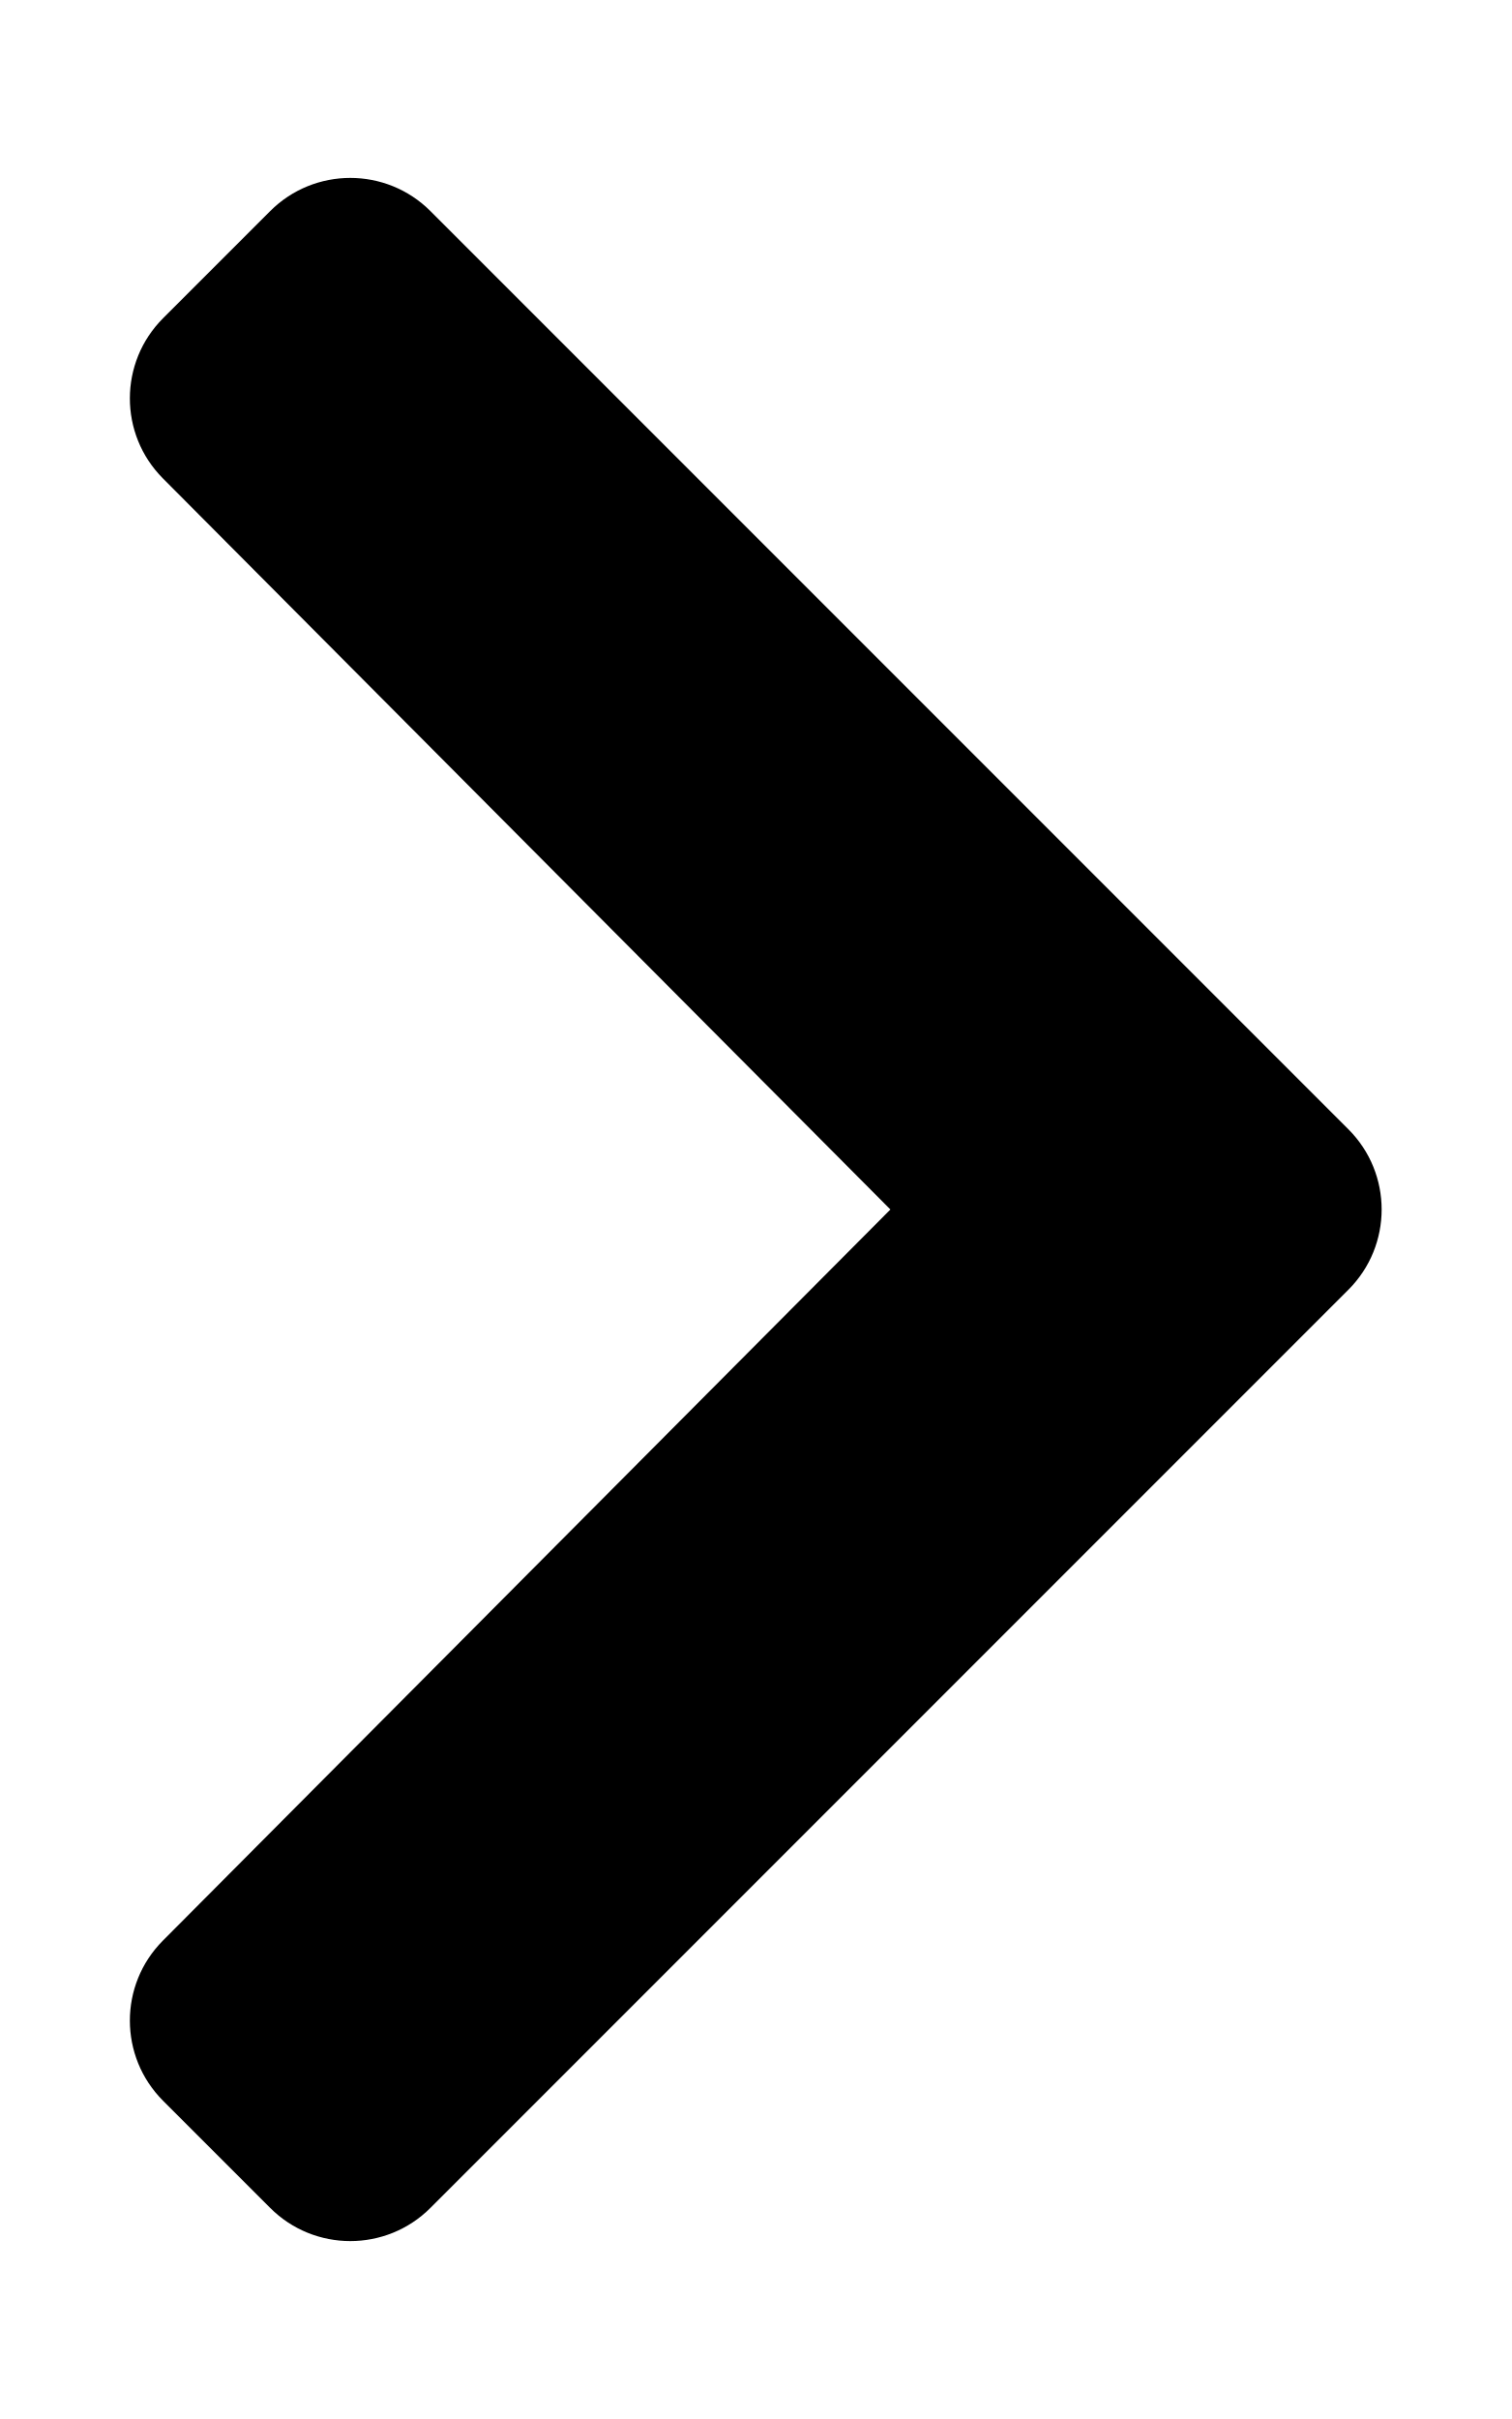
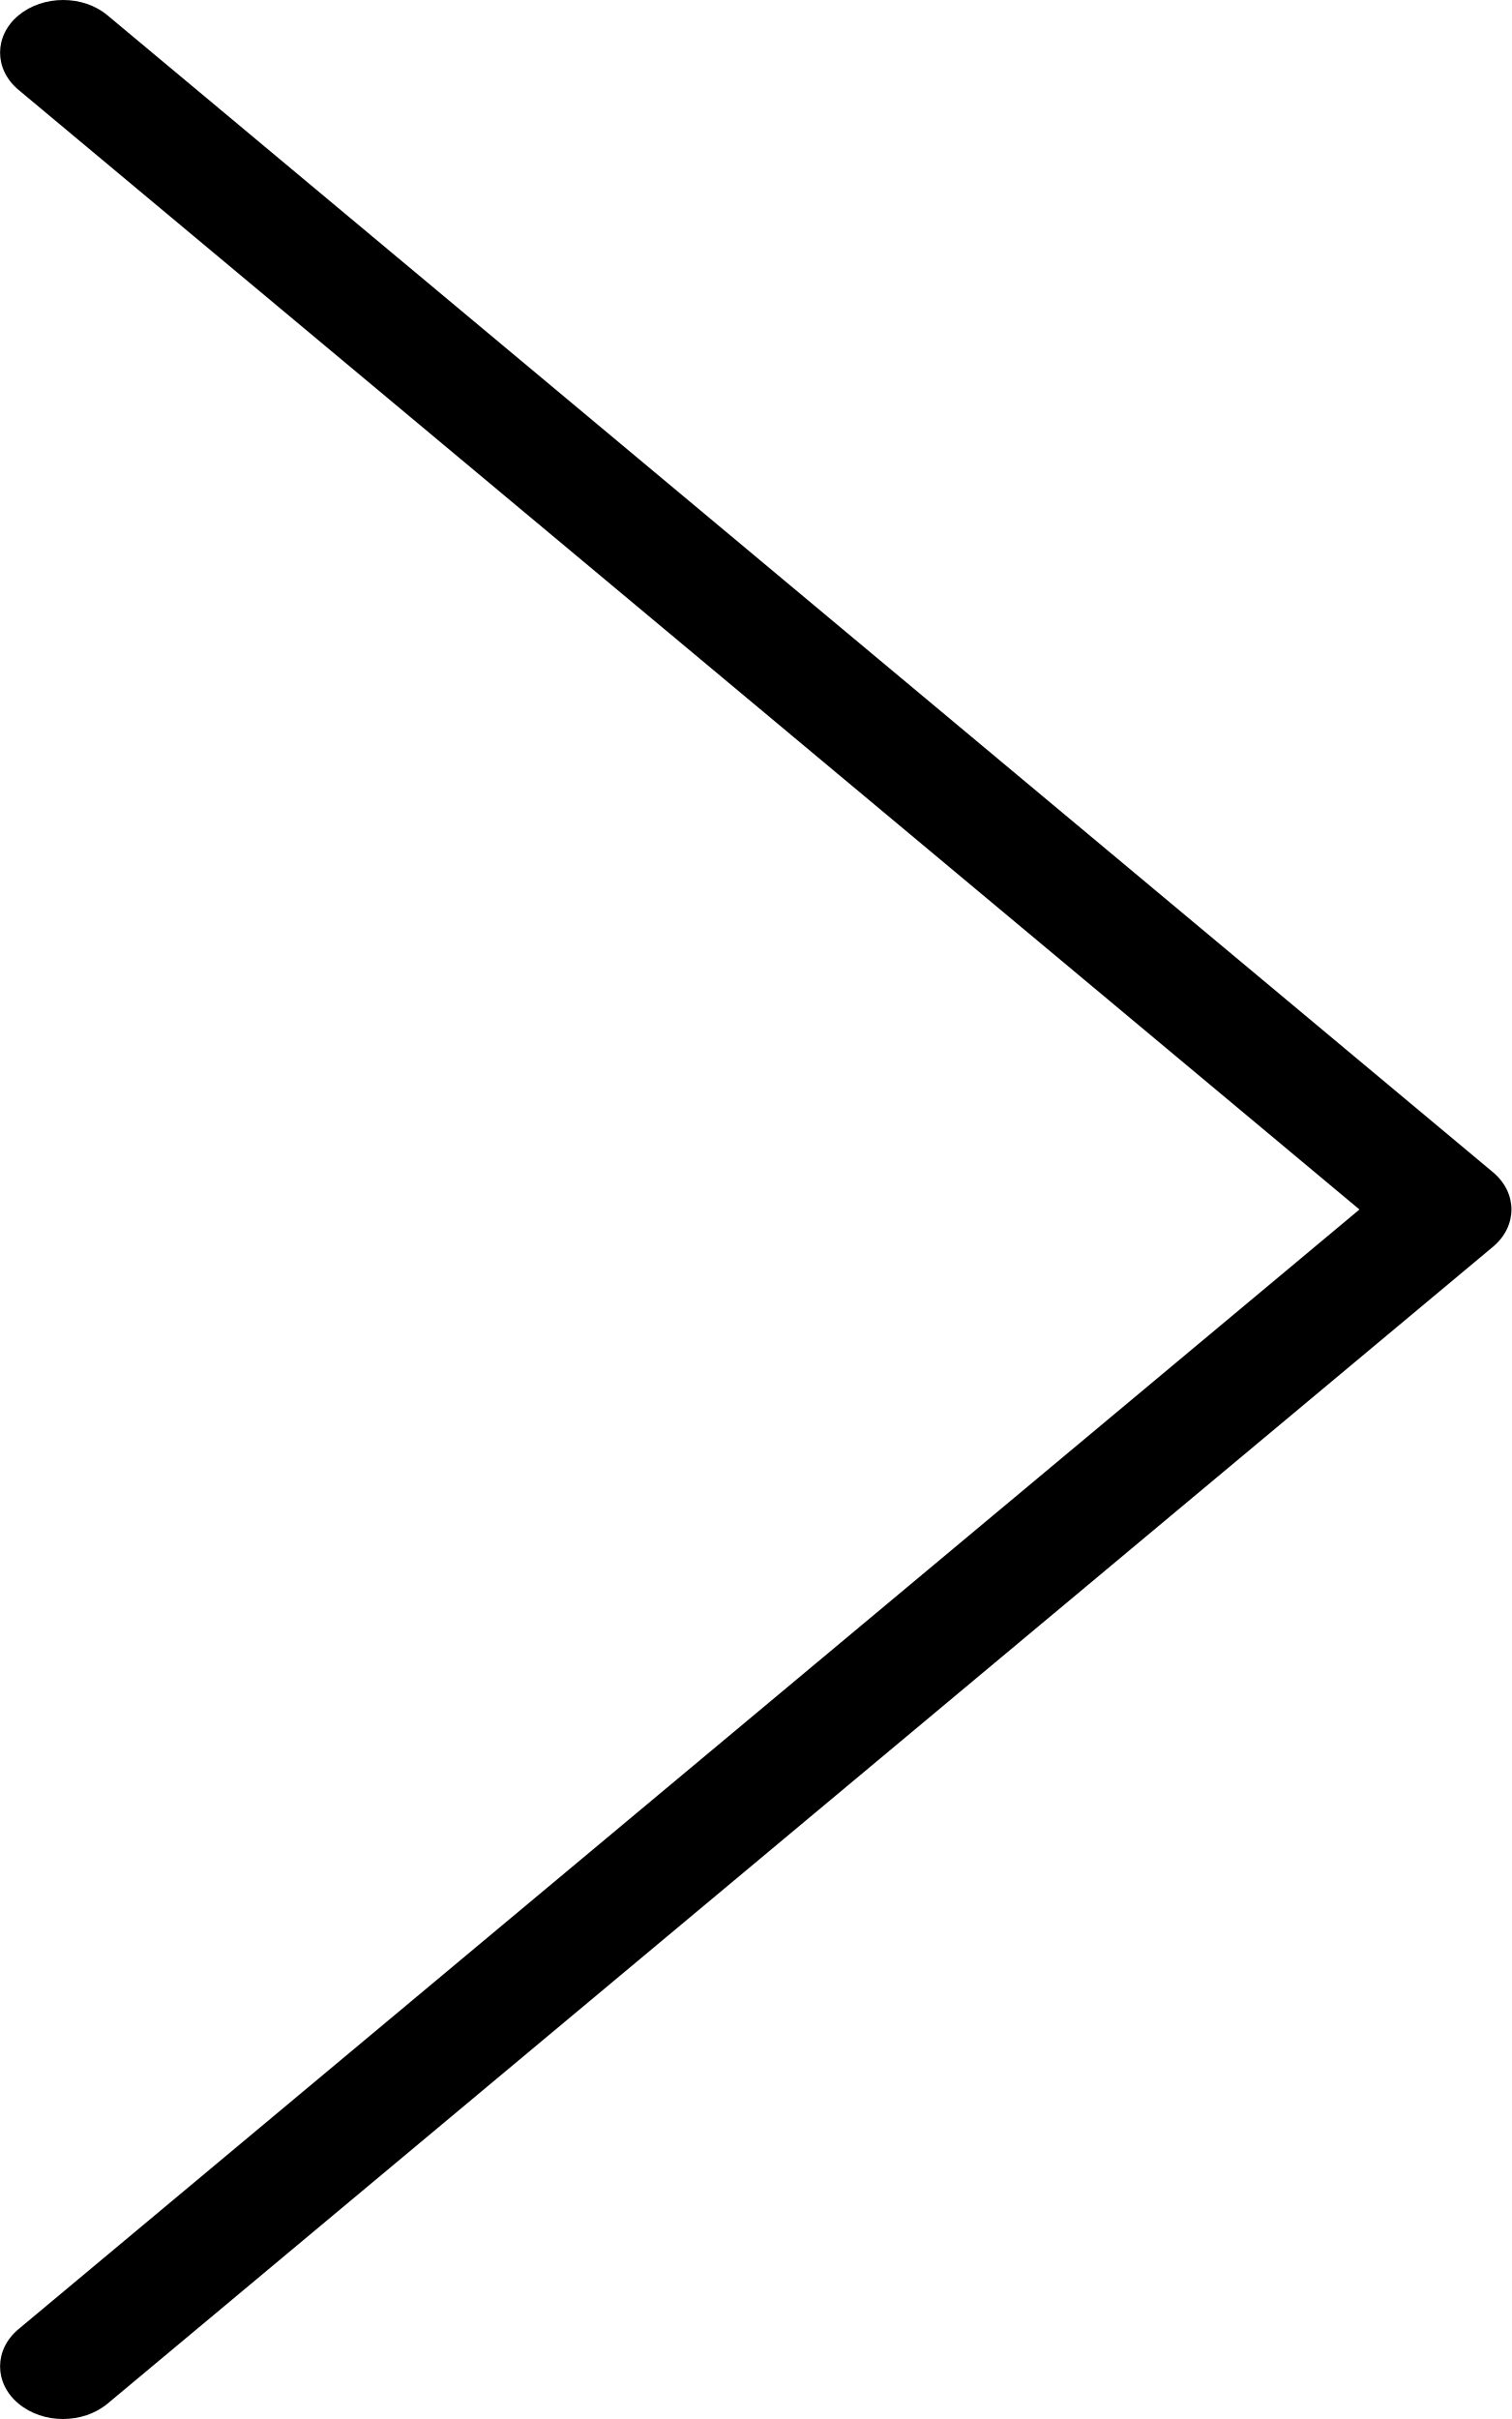
- <svg xmlns="http://www.w3.org/2000/svg" viewBox="0 0 320 512">
-   <path d="M285.476 272.971L91.132 467.314c-9.373 9.373-24.569 9.373-33.941 0l-22.667-22.667c-9.357-9.357-9.375-24.522-.04-33.901L188.505 256 34.484 101.255c-9.335-9.379-9.317-24.544.04-33.901l22.667-22.667c9.373-9.373 24.569-9.373 33.941 0L285.475 239.03c9.373 9.372 9.373 24.568.001 33.941z" />
+ <svg xmlns="http://www.w3.org/2000/svg" width="5px" height="8px" viewBox="0 0 5 8" version="1.1">
+   <g id="3.-Symboly" stroke="none" stroke-width="1" fill="none" fill-rule="evenodd">
+     <g id="Button-outline" transform="translate(-128, -15)" fill="#000000" fill-rule="nonzero">
+       <g id="right.56" transform="translate(128, 15)">
+         <path d="M4.939,3.877 L0.356,0.051 C0.275,-0.017 0.143,-0.017 0.061,0.051 C-0.02,0.119 -0.02,0.229 0.061,0.297 L4.497,4 L0.061,7.703 C-0.02,7.771 -0.02,7.881 0.061,7.949 C0.102,7.983 0.155,8 0.208,8 C0.262,8 0.315,7.983 0.356,7.949 L4.939,4.123 C5.02,4.055 5.02,3.945 4.939,3.877 Z" id="Path" />
+       </g>
+     </g>
+   </g>
</svg>
